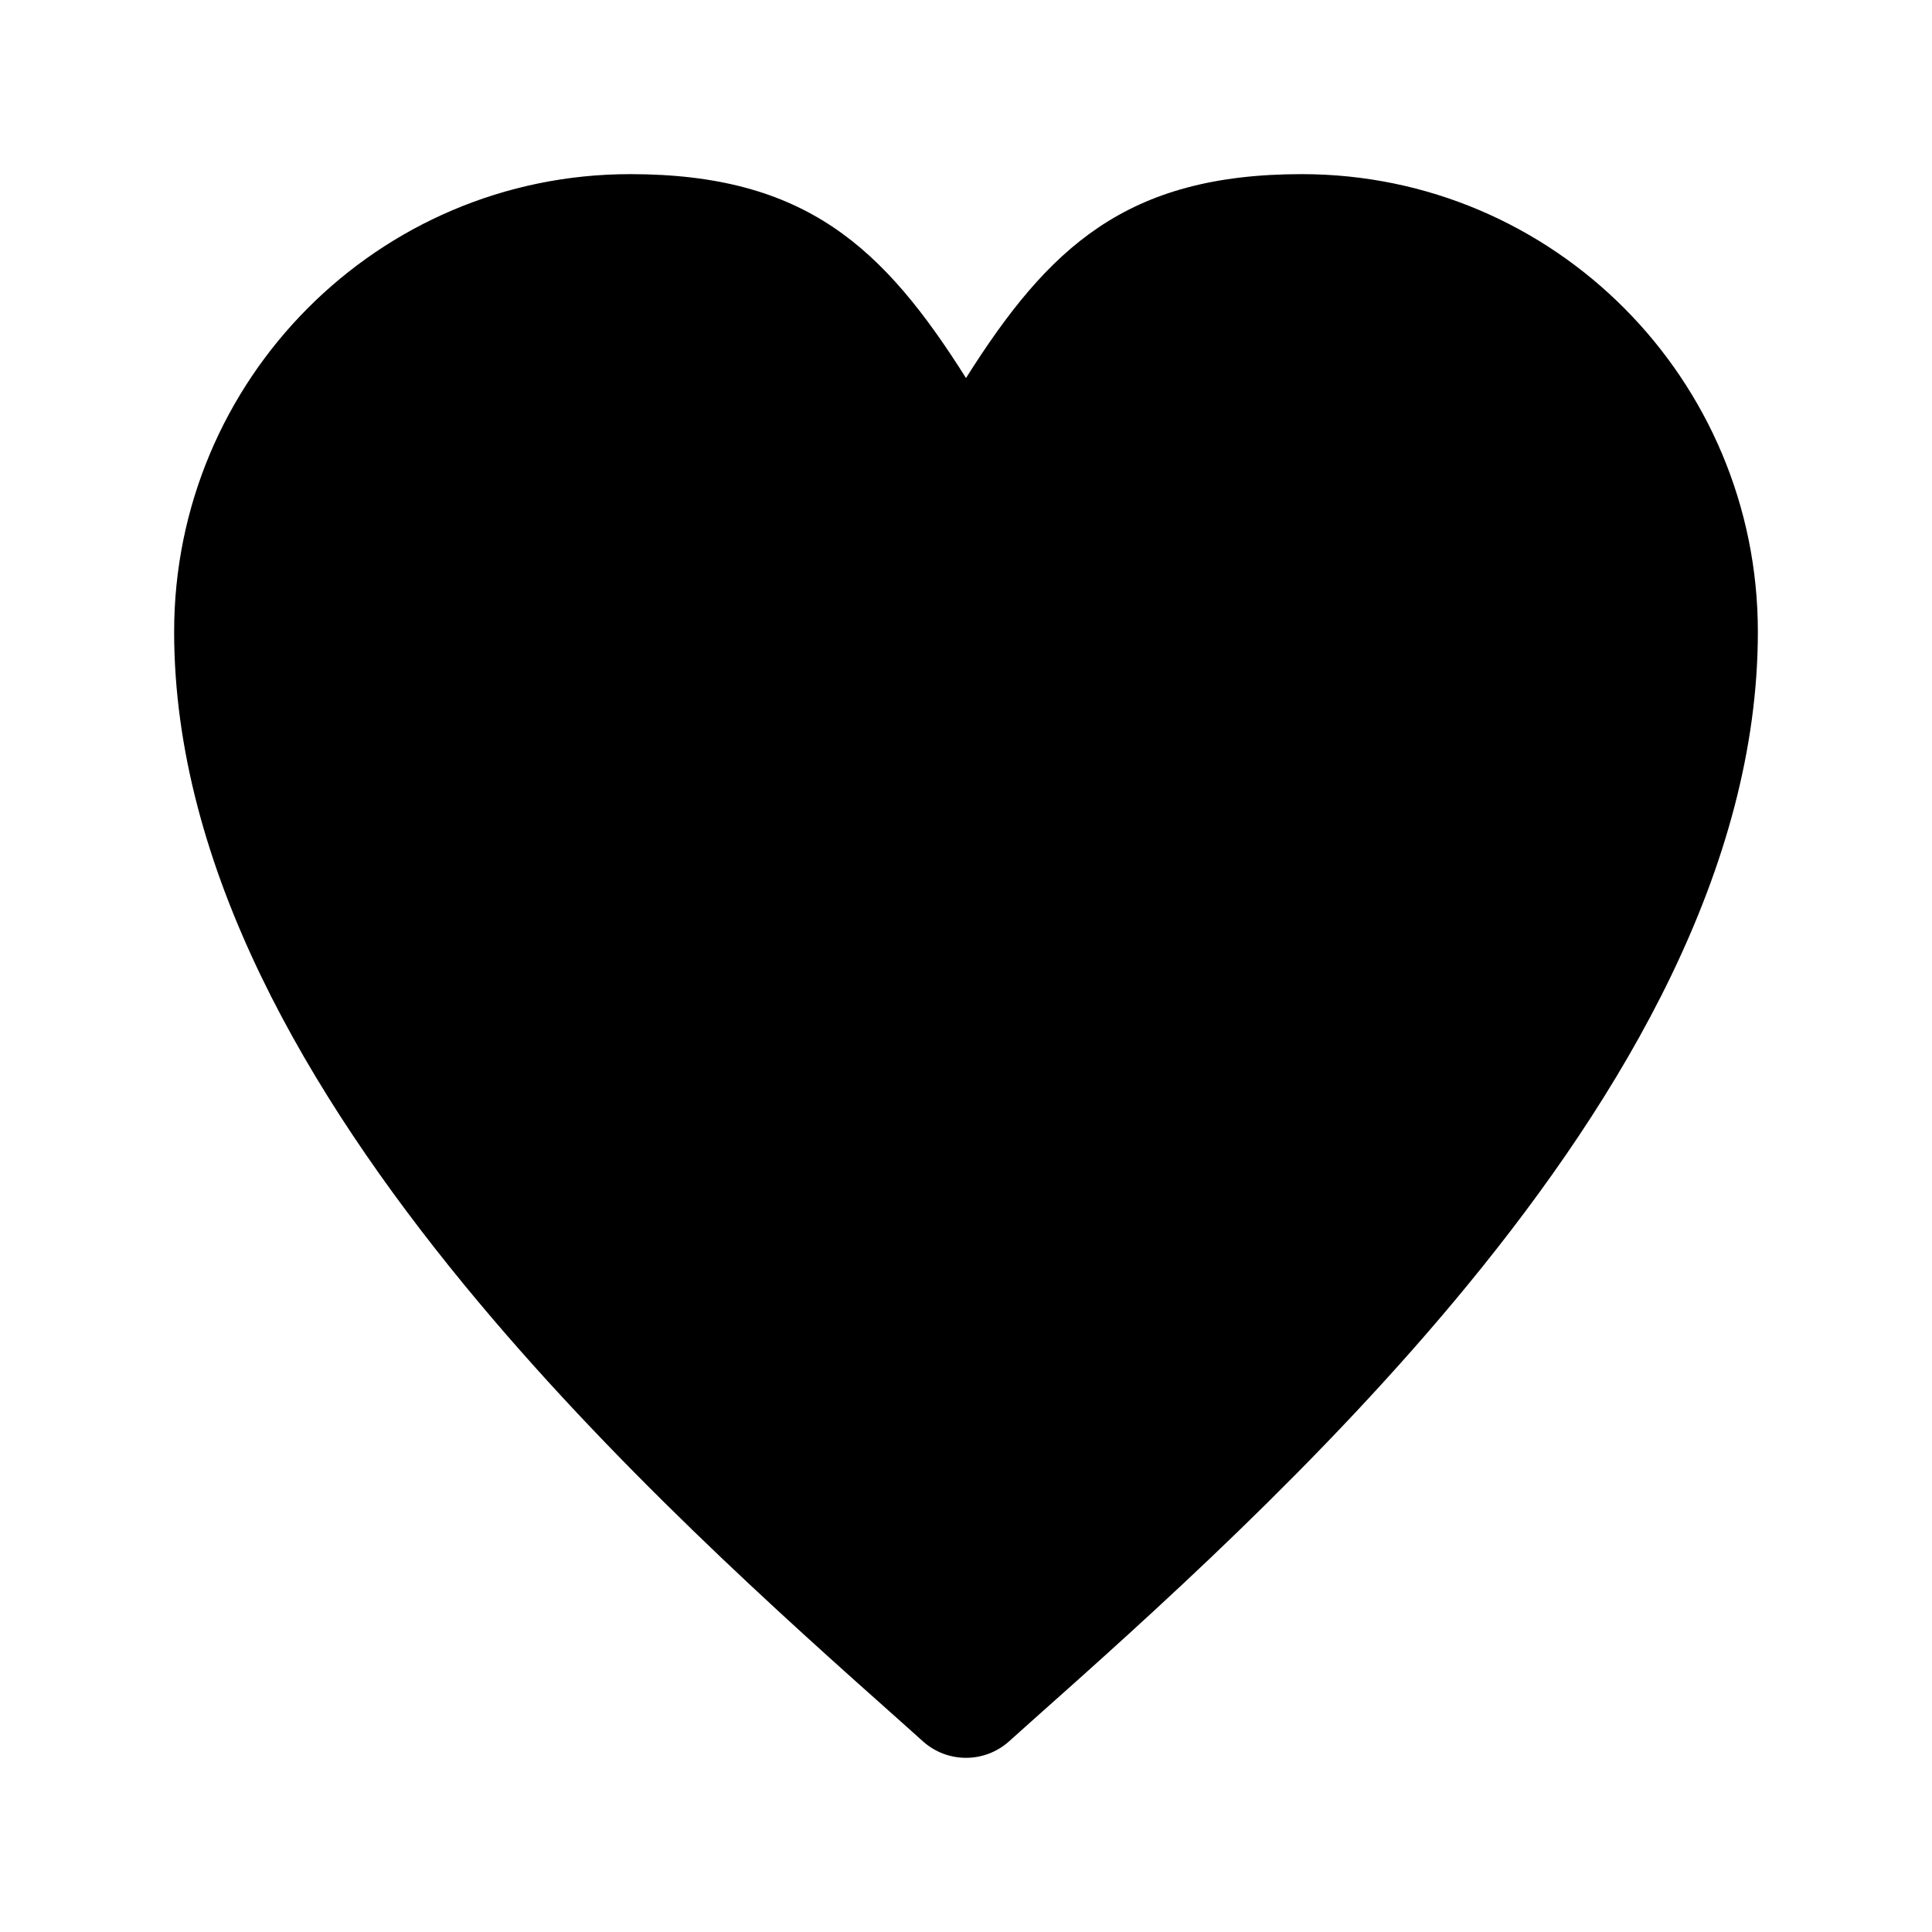
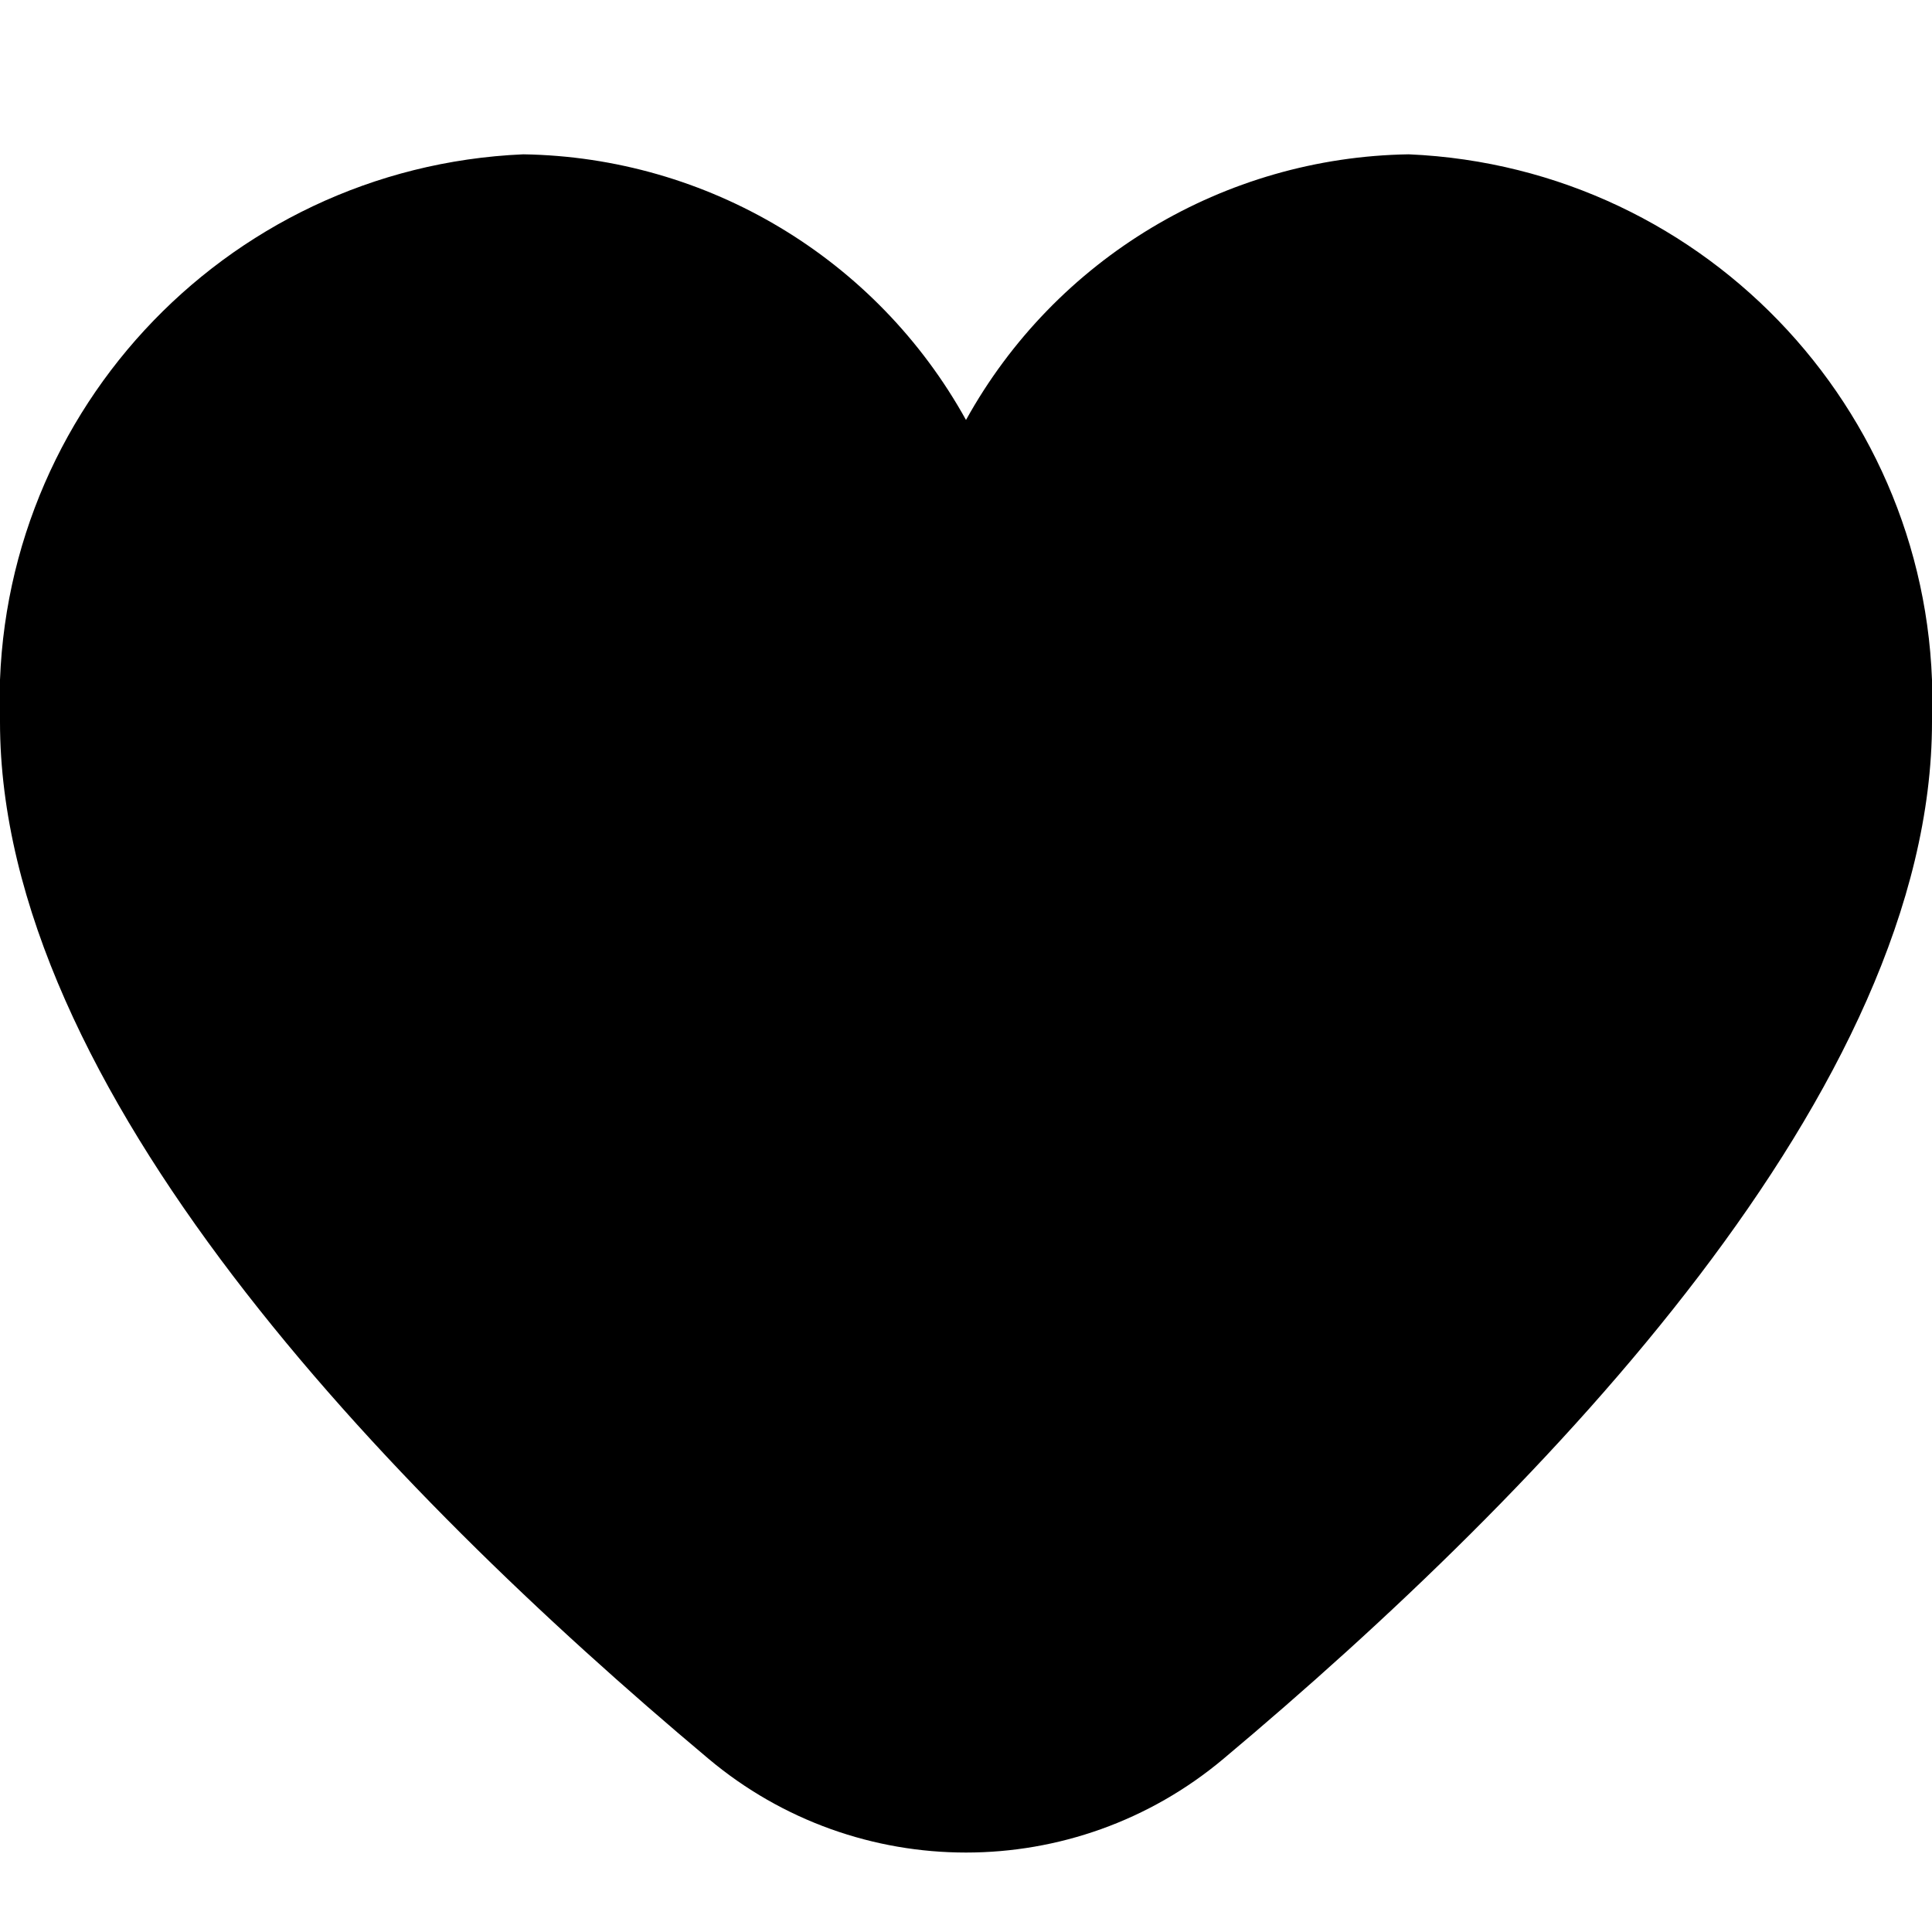
- <svg xmlns="http://www.w3.org/2000/svg" width="15" height="15" viewBox="0 0 15 15" fill="none">
-   <path d="M1.352 4.905C1.352 2.945 2.936 1.352 4.893 1.352C6.258 1.352 6.861 1.923 7.5 2.935C8.139 1.923 8.742 1.352 10.107 1.352C12.064 1.352 13.648 2.945 13.648 4.905C13.648 6.74 12.601 8.505 11.401 9.969C10.264 11.356 8.922 12.551 8.006 13.366C7.946 13.419 7.889 13.471 7.833 13.521C7.643 13.69 7.357 13.69 7.167 13.521C7.111 13.471 7.054 13.419 6.994 13.366C6.078 12.551 4.736 11.356 3.599 9.969C2.399 8.505 1.352 6.74 1.352 4.905Z" fill="currentColor" fill-rule="evenodd" clip-rule="evenodd" />
+ <svg xmlns="http://www.w3.org/2000/svg" id="Filled" viewBox="0 0 24 24" width="512" height="512">
+   <path d="M17.5,1.917a6.4,6.4,0,0,0-5.5,3.3,6.4,6.4,0,0,0-5.5-3.3A6.8,6.8,0,0,0,0,8.967c0,4.547,4.786,9.513,8.8,12.88a4.974,4.974,0,0,0,6.4,0C19.214,18.48,24,13.514,24,8.967A6.8,6.8,0,0,0,17.5,1.917Z" />
</svg>
